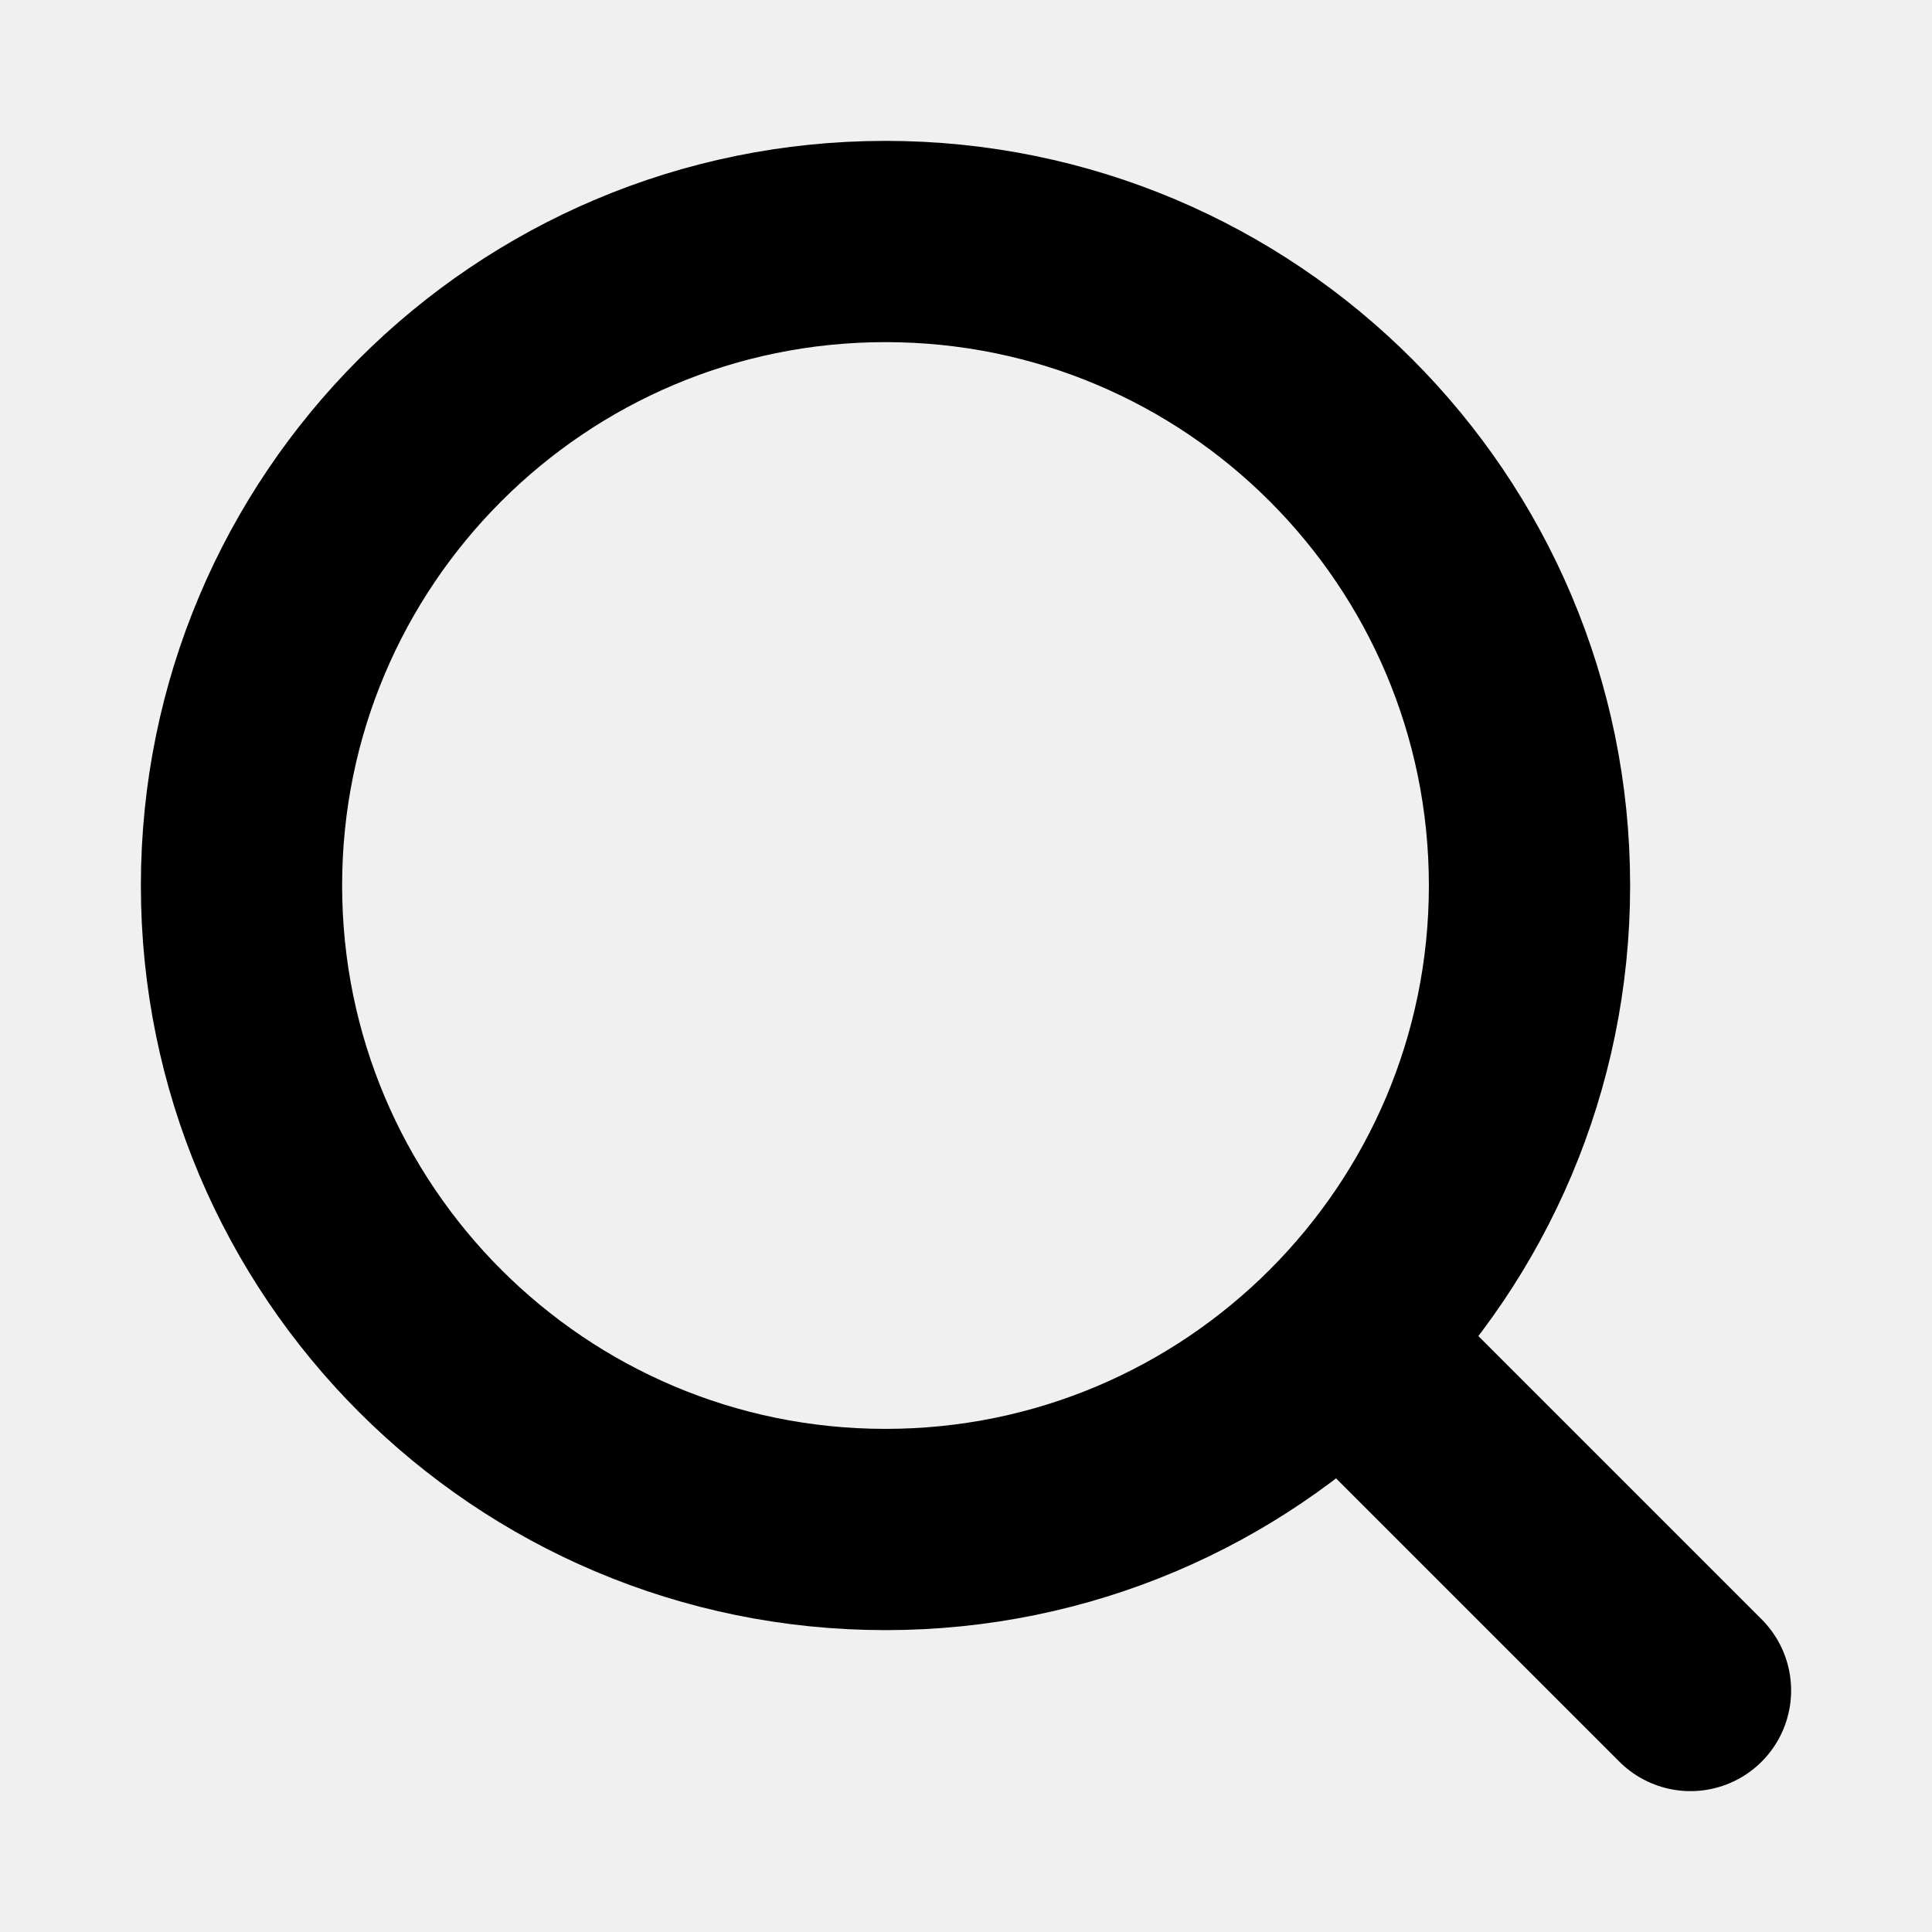
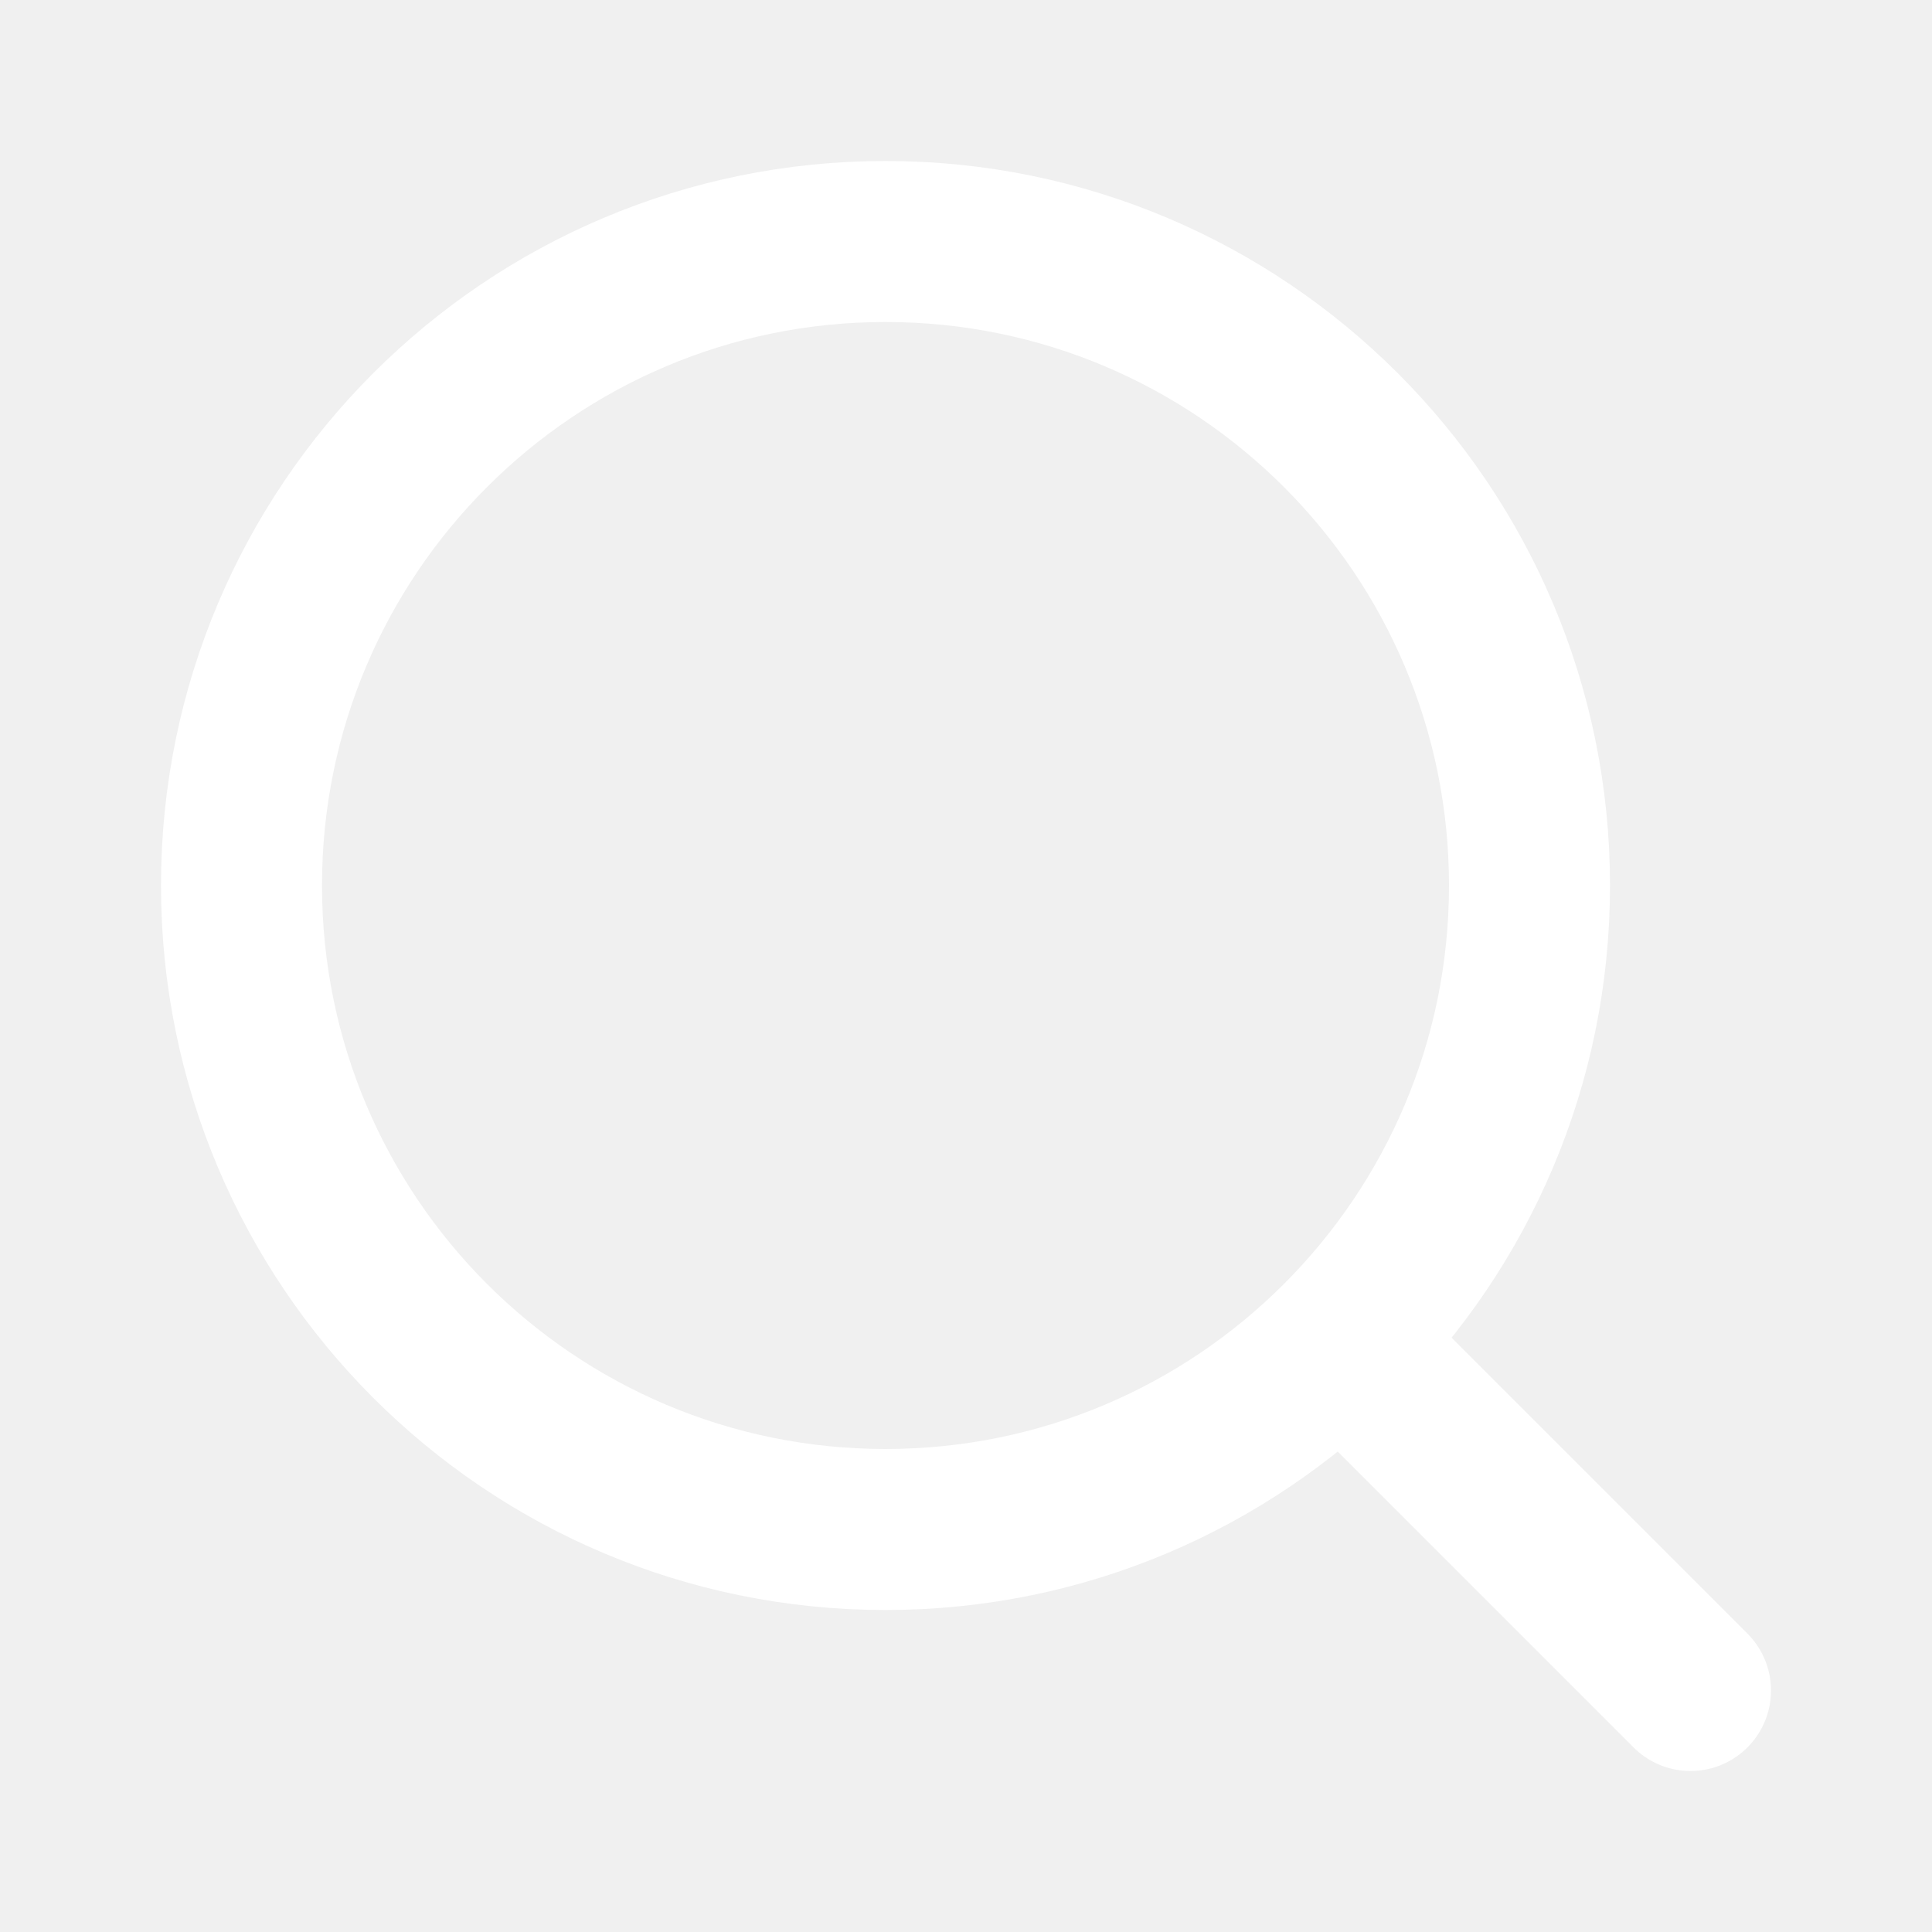
- <svg xmlns="http://www.w3.org/2000/svg" width="24" height="24" viewBox="0 0 24 24" fill="none" stroke="currentColor" stroke-width="2" stroke-linecap="round" stroke-linejoin="round" class="lucide lucide-search-icon lucide-search" version="1.1" id="svg1">
-   <defs id="defs1" />
-   <path d="m21 21-4.34-4.34" id="path1" style="stroke-width:2.5;stroke-dasharray:none" />
-   <circle cx="11" cy="11" r="8" id="circle1" style="stroke-width:2.5;stroke-dasharray:none" />
+ <svg xmlns="http://www.w3.org/2000/svg" width="24" height="24" viewBox="0 0 24 24" fill="none" stroke="#ffffff" stroke-width="2" stroke-linecap="round" stroke-linejoin="round" class="lucide lucide-search-icon lucide-search">
+   <path d="m21 21-4.34-4.34" />
+   <circle cx="11" cy="11" r="8" />
</svg>
